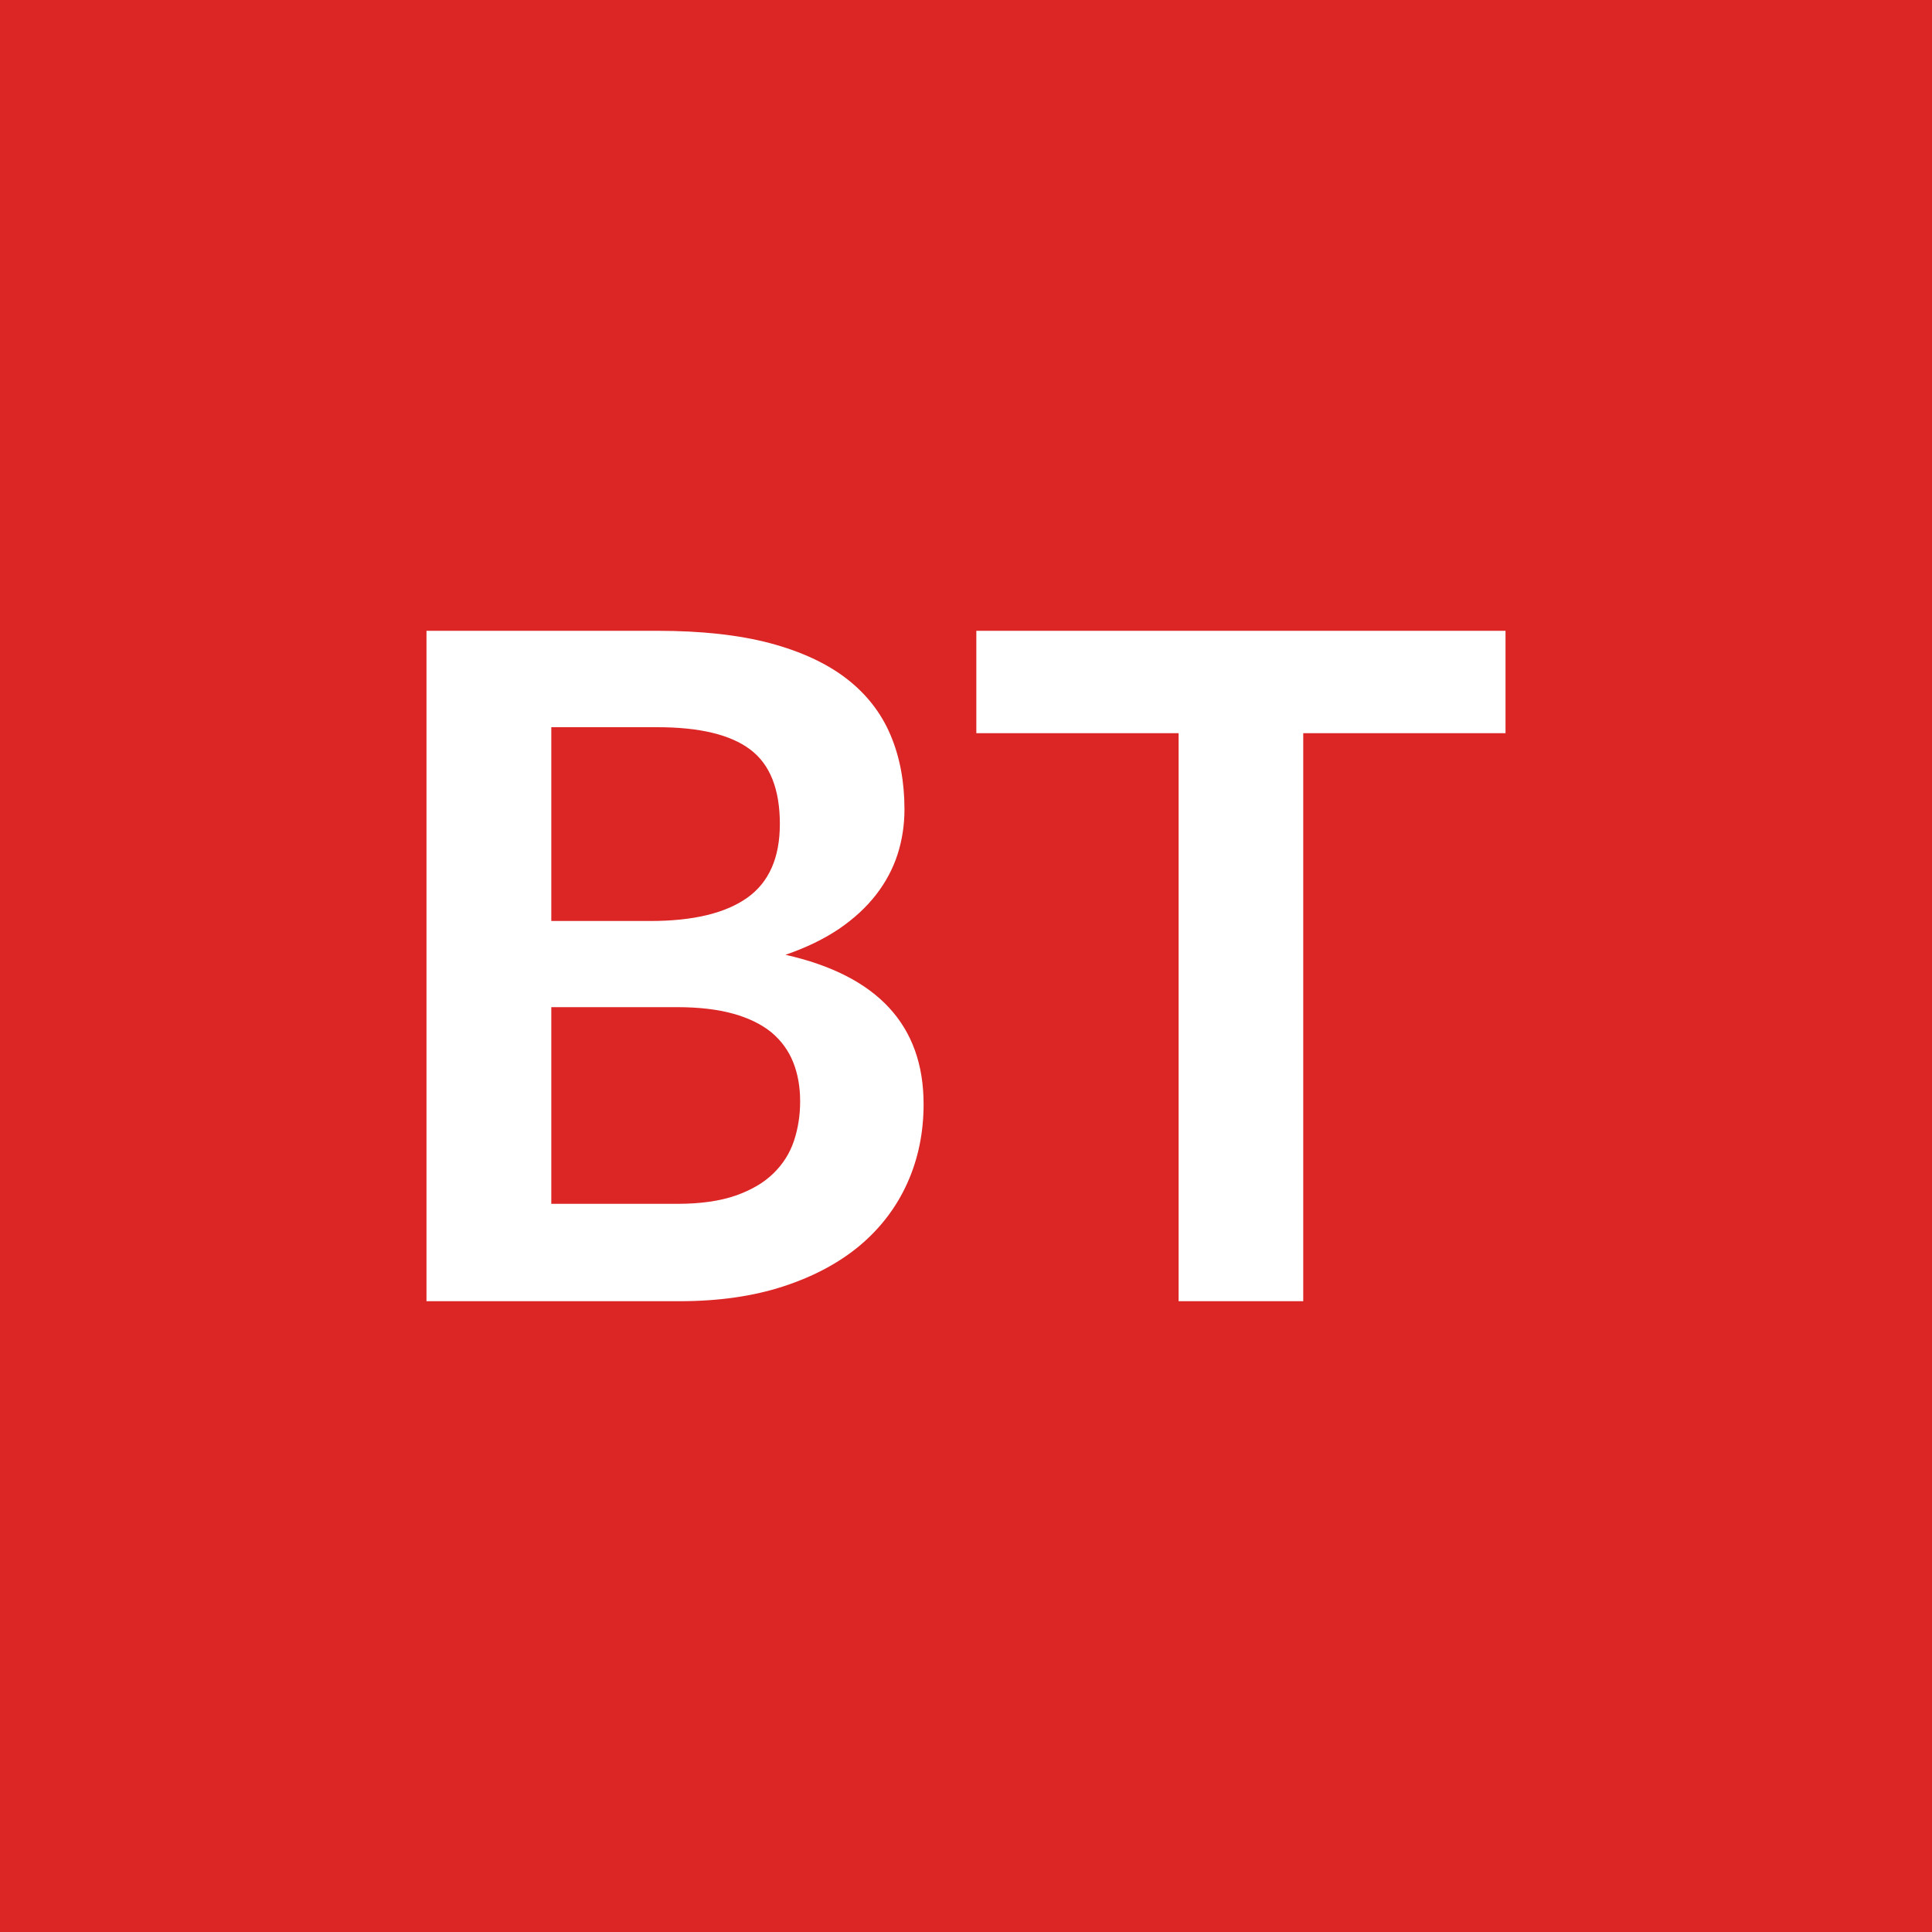
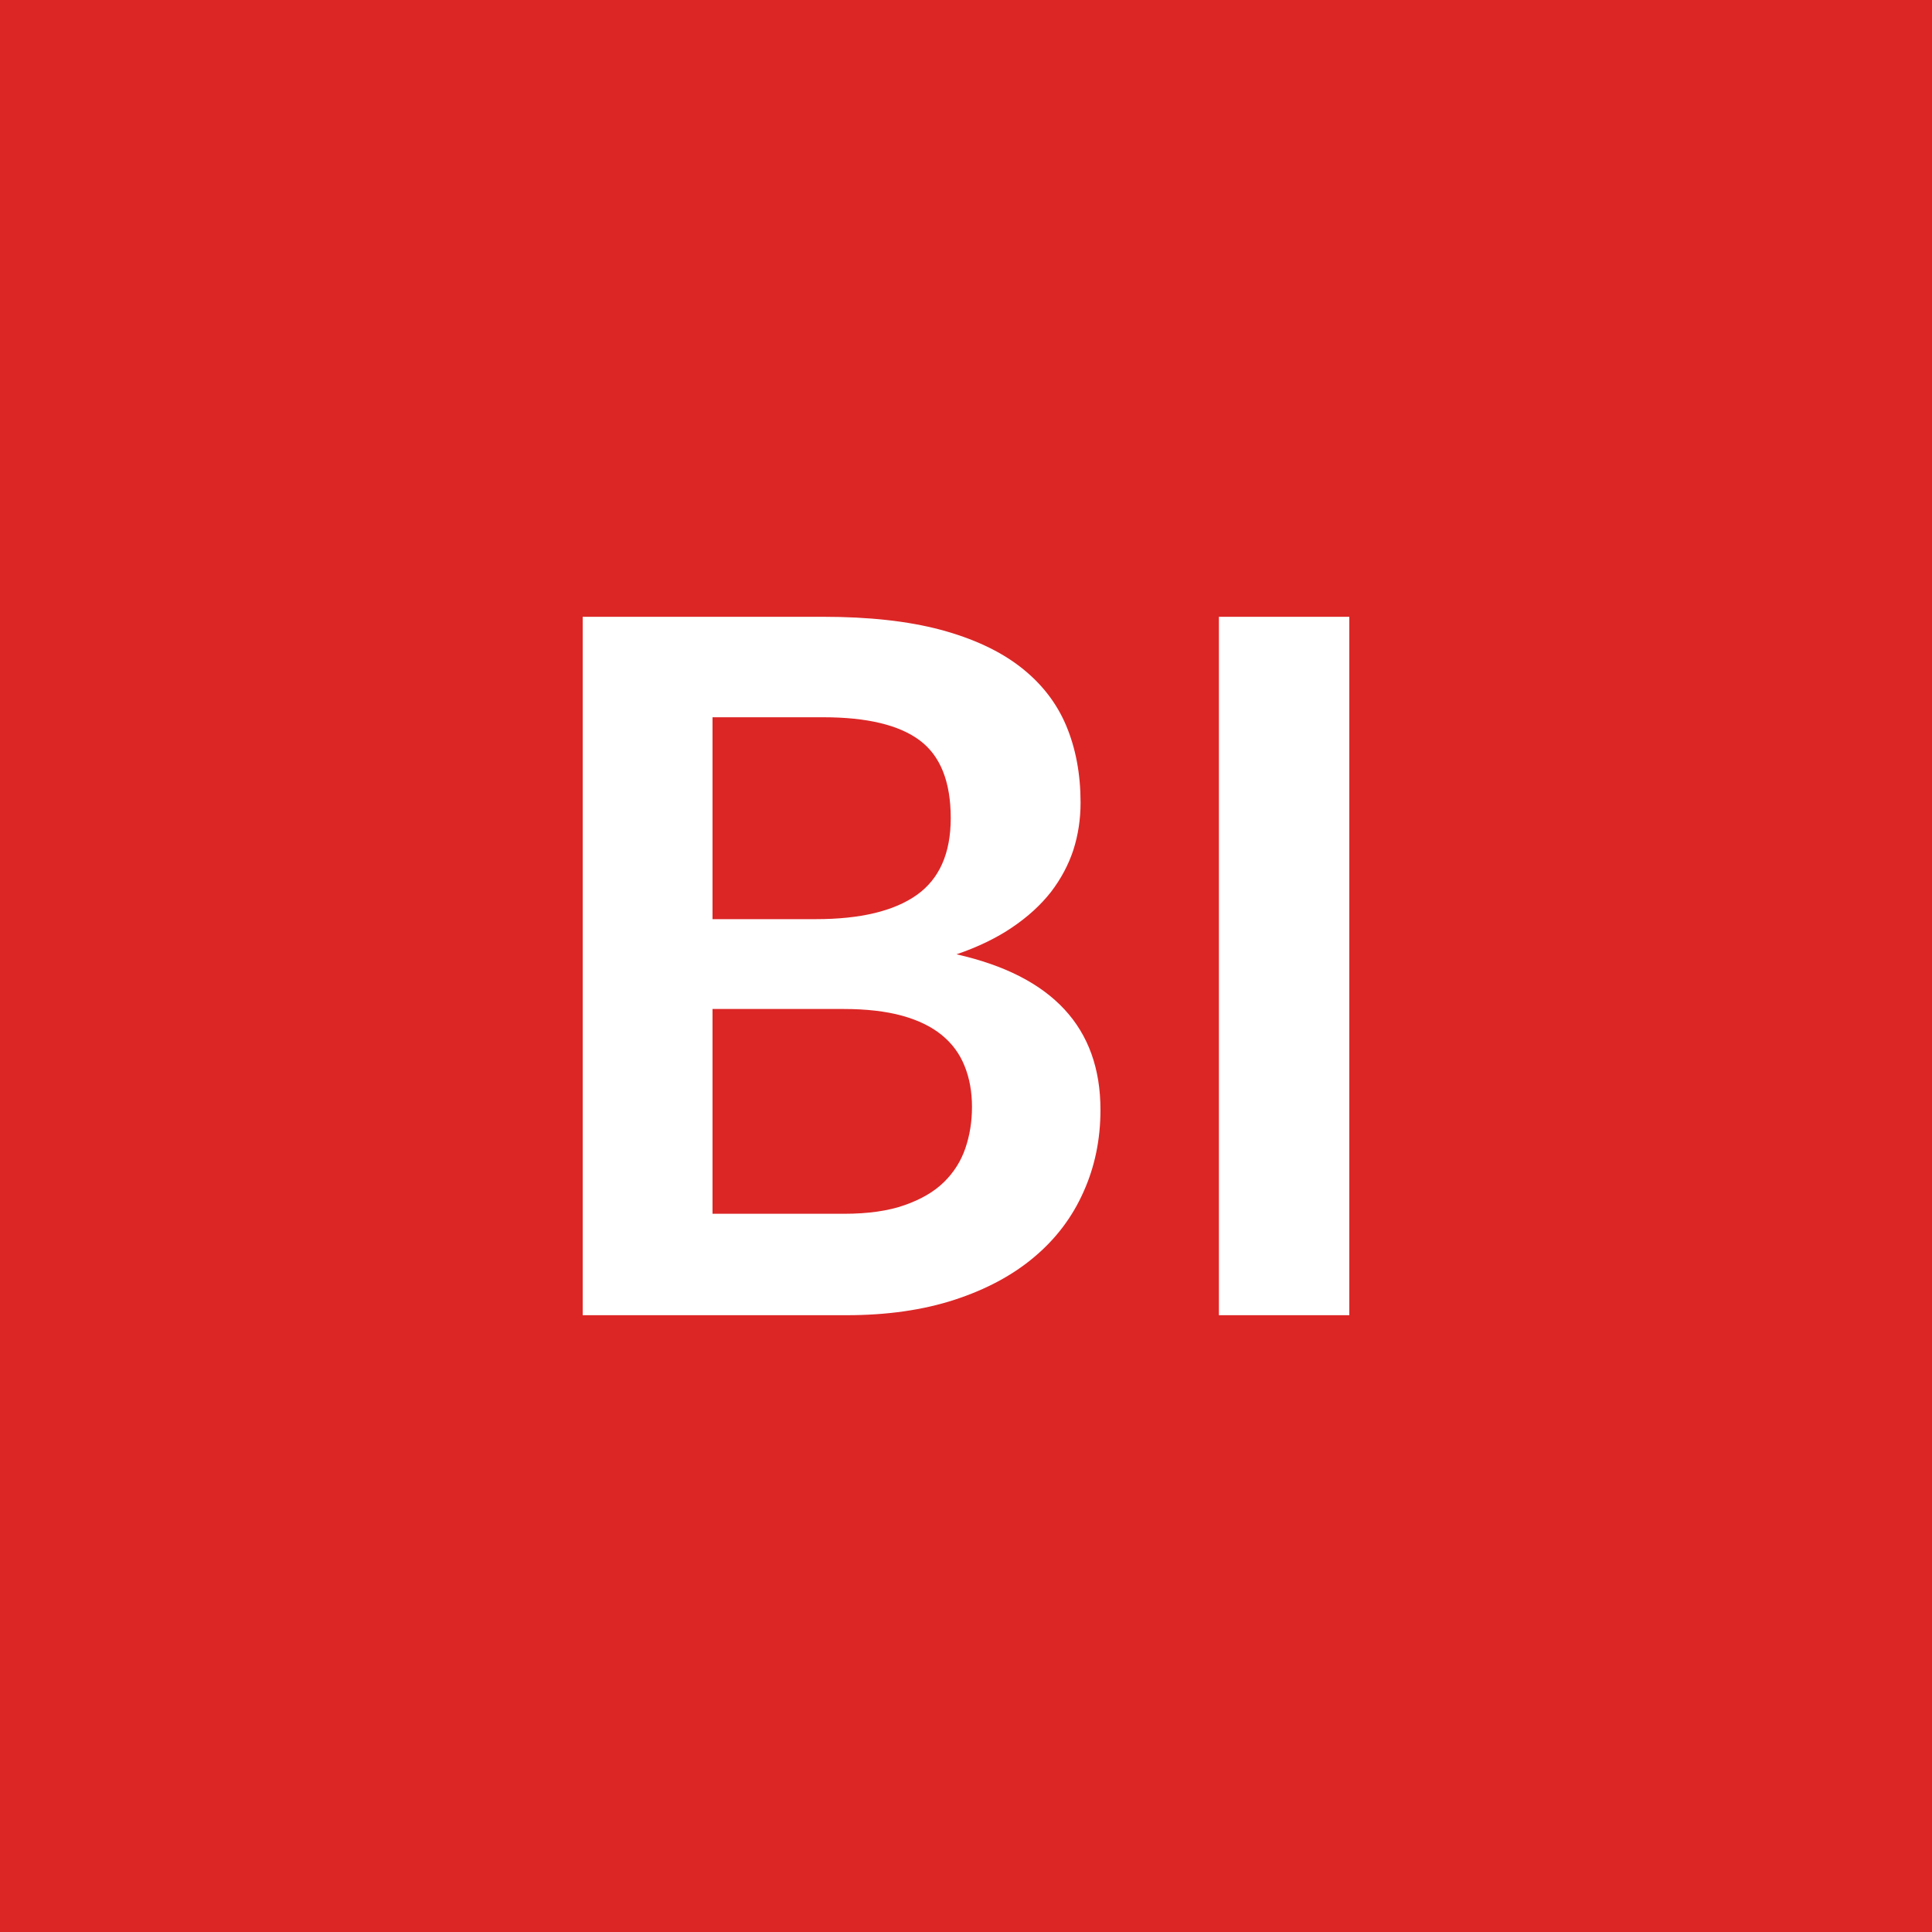
<svg xmlns="http://www.w3.org/2000/svg" width="100" height="100" viewBox="0 0 100 100">
  <rect width="100%" height="100%" fill="#dc2626" />
-   <path fill="#ffffff" d="M28.535 62.31h6.52q1.8 0 3.03-.43 1.22-.43 1.95-1.15.74-.72 1.06-1.68t.32-2.04q0-1.13-.36-2.03t-1.12-1.54q-.77-.63-1.98-.97-1.22-.34-2.92-.34h-6.5zm5.49-24.67h-5.49v10.03h5.13q3.31 0 5.01-1.2 1.69-1.2 1.69-3.82 0-2.71-1.54-3.86-1.53-1.15-4.8-1.15m-11.95-4.99h11.95q3.41 0 5.83.64 2.43.65 3.98 1.85 1.54 1.2 2.26 2.91.72 1.7.72 3.84 0 1.22-.36 2.34-.36 1.11-1.11 2.08-.76.98-1.92 1.77-1.17.79-2.77 1.34 7.15 1.61 7.15 7.73 0 2.21-.84 4.08t-2.45 3.23q-1.61 1.35-3.96 2.12t-5.38.77h-13.1zm55.85 0v5.3h-10.47v29.4h-6.45v-29.4h-10.47v-5.3z" />
+   <path fill="#ffffff" d="M36.88 62.825h6.8q1.88 0 3.15-.45 1.28-.45 2.04-1.2t1.1-1.75.34-2.13q0-1.17-.38-2.11-.37-.94-1.17-1.6t-2.06-1.01q-1.27-.35-3.04-.35h-6.78zm5.73-25.7h-5.73v10.45h5.35q3.45 0 5.22-1.25 1.76-1.25 1.76-3.98 0-2.82-1.6-4.02t-5-1.2m-12.45-5.2h12.45q3.55 0 6.07.67 2.53.68 4.14 1.93t2.36 3.02q.75 1.78.75 4 0 1.28-.37 2.44-.38 1.16-1.16 2.18-.79 1.01-2 1.83-1.22.83-2.89 1.4 7.45 1.68 7.45 8.05 0 2.3-.88 4.25-.87 1.96-2.55 3.37-1.67 1.41-4.12 2.21t-5.6.8H30.16zm39.68 0v36.15h-6.75v-36.15z" />
</svg>
